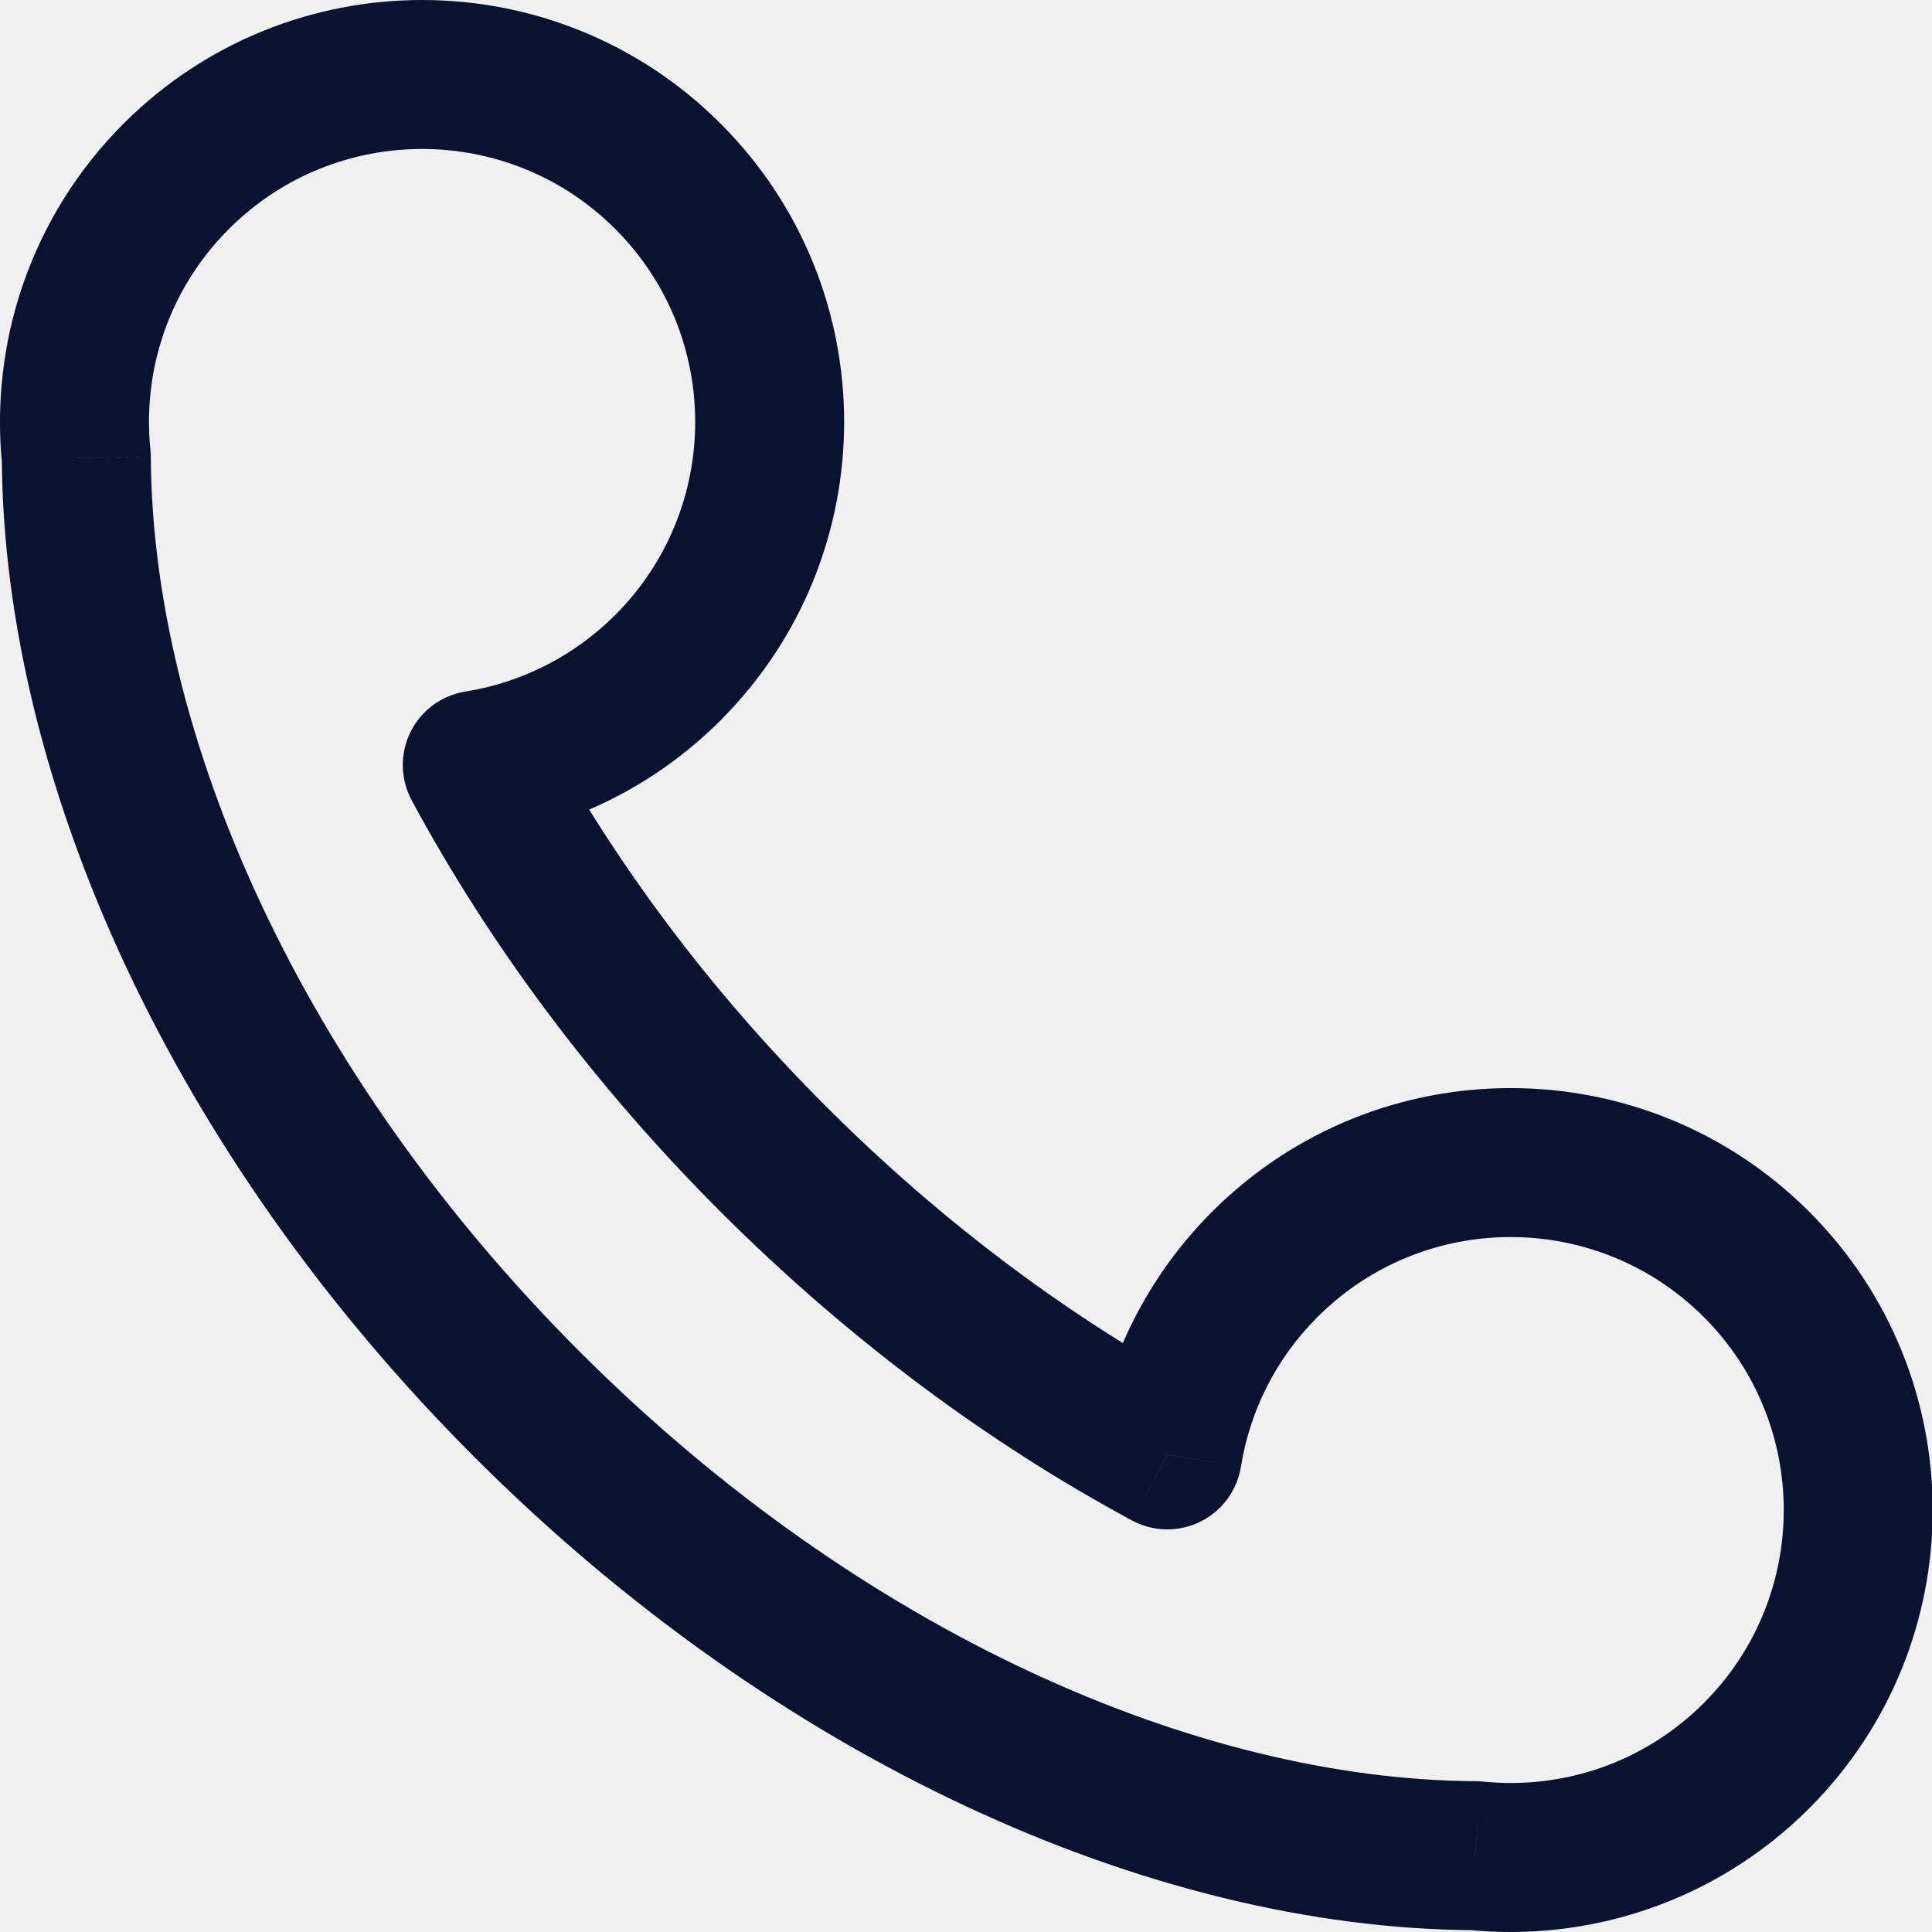
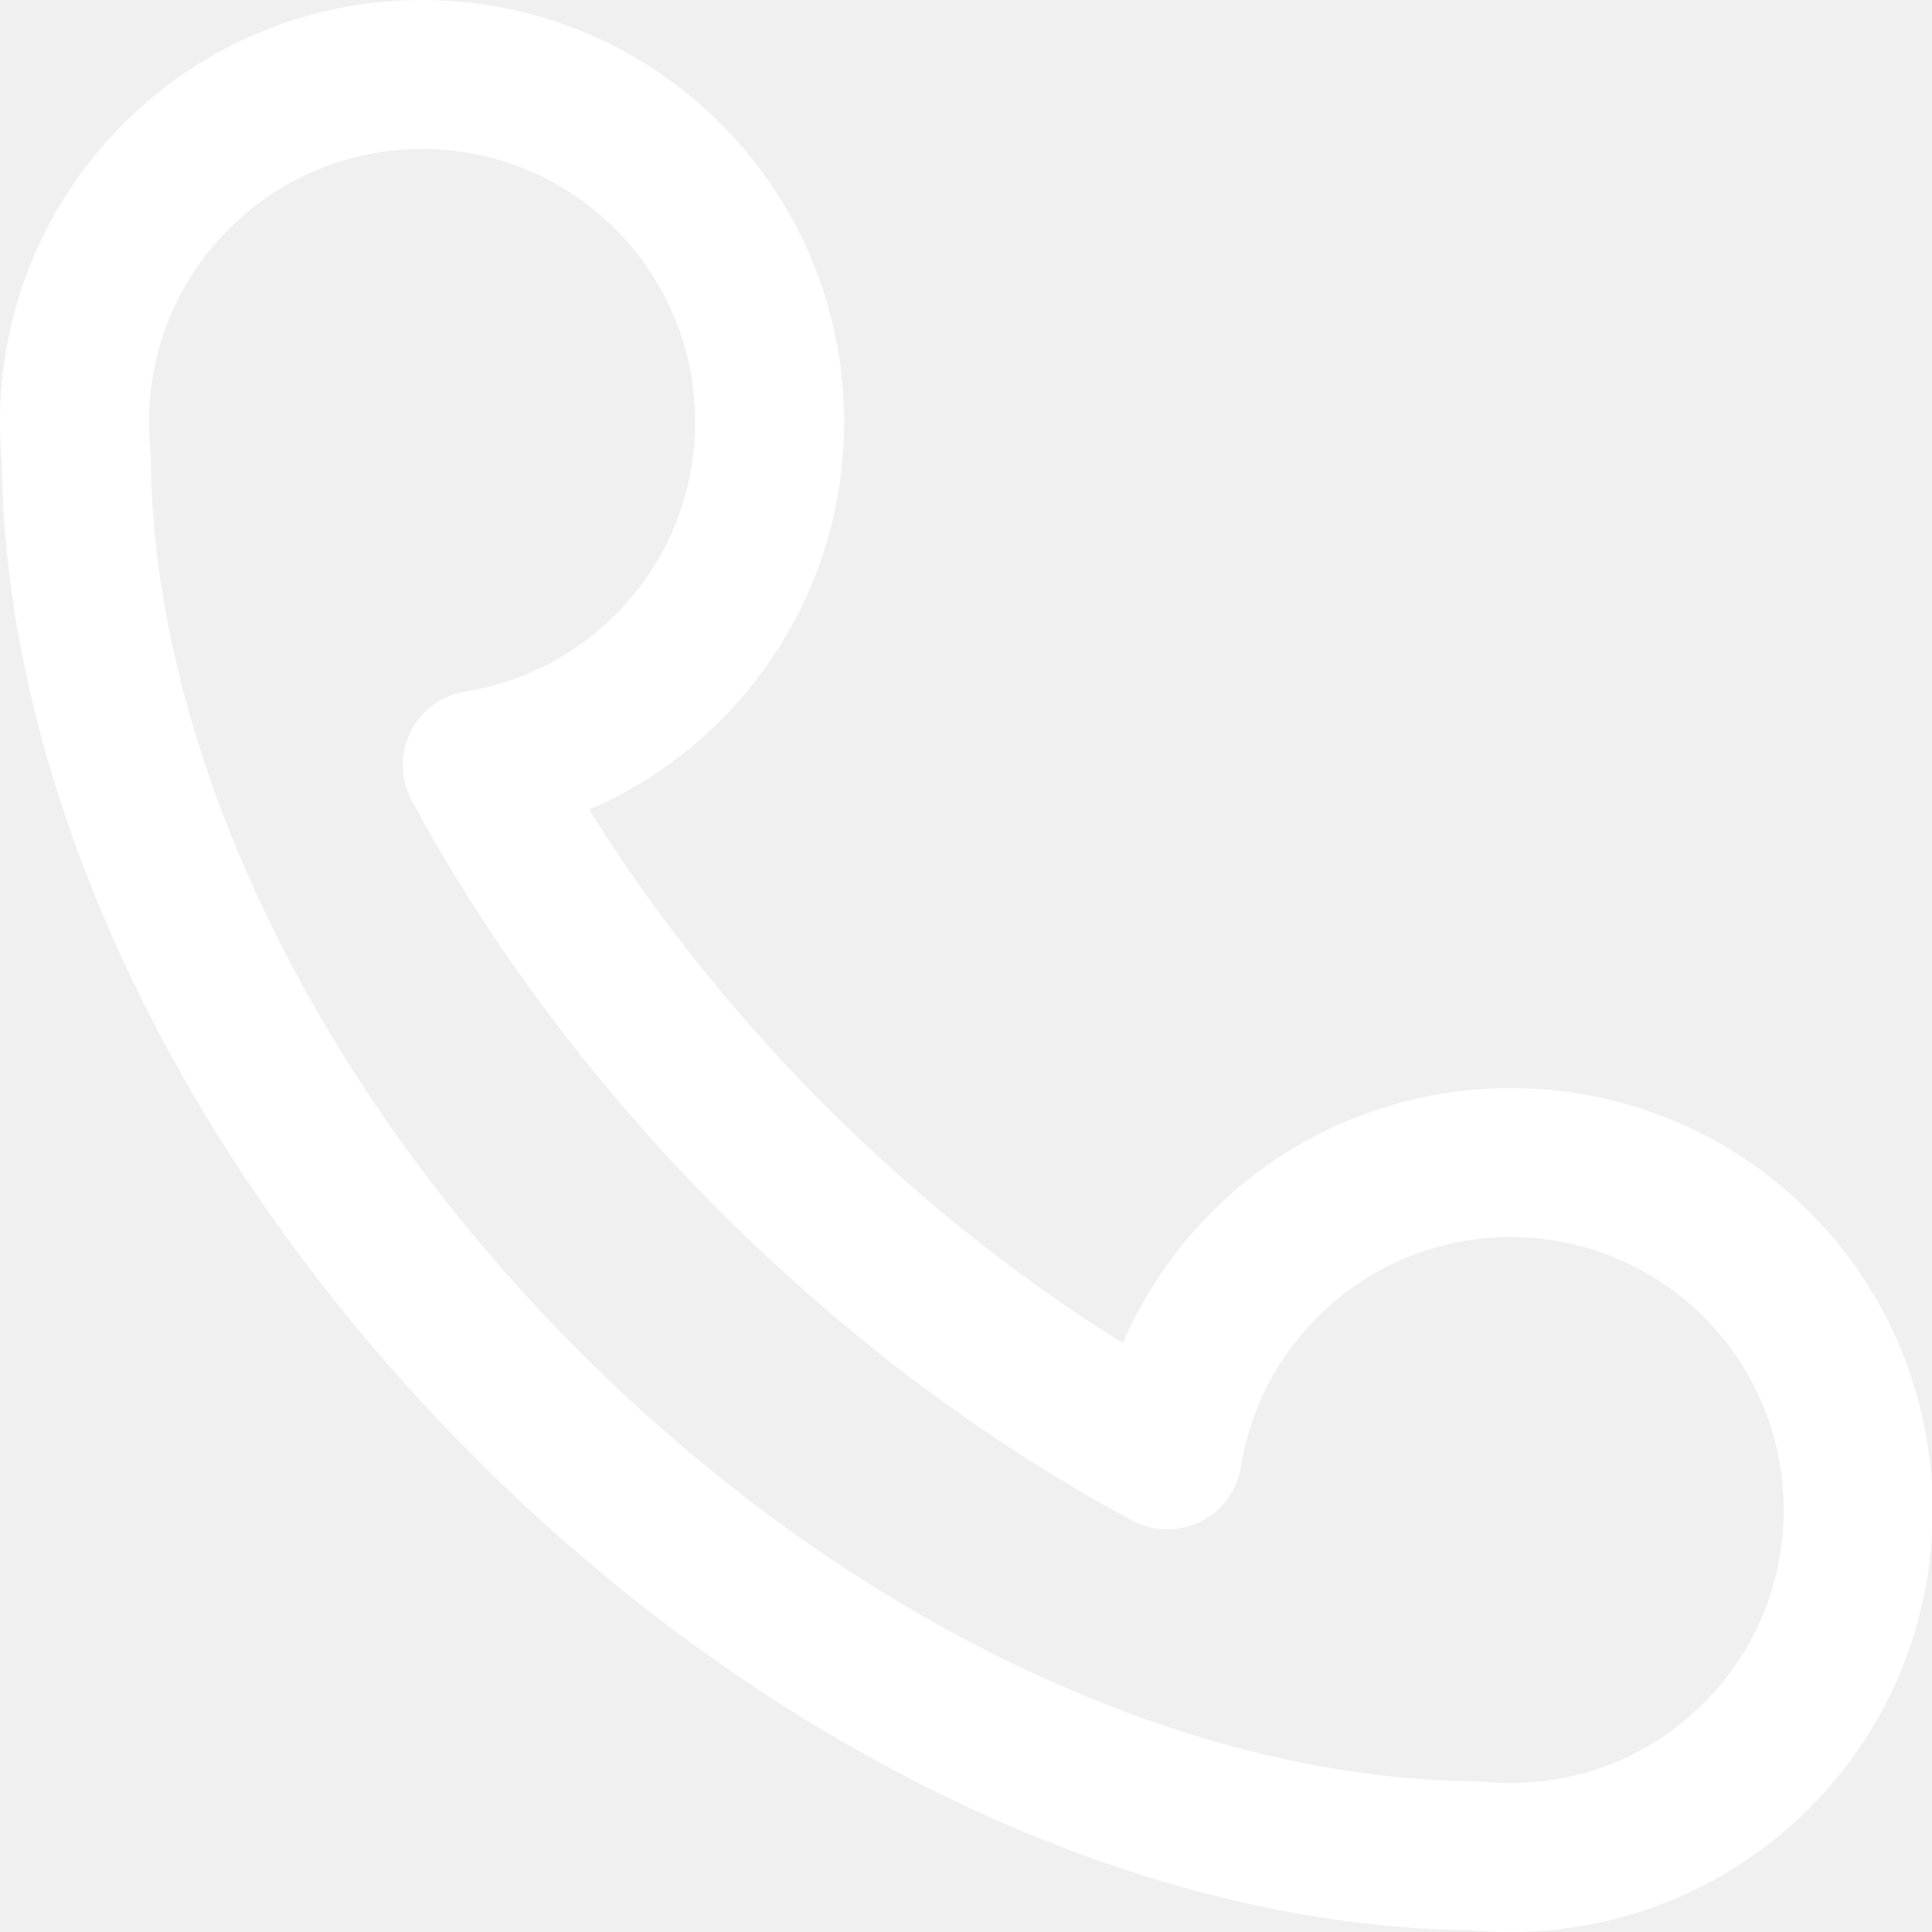
<svg xmlns="http://www.w3.org/2000/svg" width="16" height="16" viewBox="0 0 16 16" fill="none">
-   <path d="M0.632 3.791L1.249 3.788C1.249 3.768 1.248 3.748 1.246 3.728L0.632 3.791ZM12.213 15.368L12.277 14.754C12.257 14.752 12.237 14.751 12.217 14.751L12.213 15.368ZM3.953 6.336L3.855 5.727C3.658 5.758 3.488 5.883 3.399 6.063C3.311 6.242 3.315 6.453 3.41 6.629L3.953 6.336ZM9.668 12.049L9.375 12.592C9.551 12.687 9.762 12.69 9.941 12.602C10.12 12.513 10.245 12.344 10.277 12.146L9.668 12.049ZM1.896 1.896C2.779 1.013 4.212 1.013 5.095 1.896L5.967 1.023C4.602 -0.341 2.389 -0.341 1.024 1.023L1.896 1.896ZM5.095 1.896C5.978 2.779 5.978 4.21 5.095 5.093L5.967 5.966C7.332 4.601 7.332 2.388 5.967 1.023L5.095 1.896ZM10.911 10.907C11.794 10.024 13.226 10.024 14.11 10.907L14.982 10.034C13.617 8.67 11.404 8.67 10.039 10.034L10.911 10.907ZM14.11 10.907C14.993 11.79 14.993 13.221 14.11 14.104L14.982 14.977C16.347 13.612 16.347 11.399 14.982 10.034L14.11 10.907ZM4.804 11.197C2.48 8.874 1.262 6.082 1.249 3.788L0.015 3.795C0.031 6.485 1.434 9.572 3.932 12.07L4.804 11.197ZM1.246 3.728C1.178 3.073 1.395 2.397 1.896 1.896L1.024 1.023C0.249 1.798 -0.085 2.846 0.018 3.854L1.246 3.728ZM14.11 14.104C13.609 14.605 12.932 14.822 12.277 14.754L12.15 15.982C13.159 16.085 14.207 15.751 14.982 14.977L14.11 14.104ZM12.217 14.751C9.921 14.738 7.128 13.521 4.804 11.197L3.932 12.07C6.43 14.567 9.519 15.97 12.21 15.985L12.217 14.751ZM5.095 5.093C4.744 5.443 4.309 5.654 3.855 5.727L4.05 6.945C4.752 6.833 5.427 6.506 5.967 5.966L5.095 5.093ZM6.84 9.162C5.863 8.186 5.077 7.122 4.496 6.043L3.41 6.629C4.05 7.816 4.908 8.976 5.967 10.035L6.84 9.162ZM10.277 12.146C10.35 11.693 10.56 11.258 10.911 10.907L10.039 10.034C9.498 10.575 9.171 11.25 9.059 11.951L10.277 12.146ZM9.96 11.506C8.881 10.924 7.817 10.139 6.84 9.162L5.967 10.035C7.027 11.094 8.187 11.952 9.375 12.592L9.96 11.506Z" fill="#091331" />
+   <path d="M0.632 3.791L1.249 3.788C1.249 3.768 1.248 3.748 1.246 3.728L0.632 3.791ZM12.213 15.368L12.277 14.754C12.257 14.752 12.237 14.751 12.217 14.751L12.213 15.368ZM3.953 6.336L3.855 5.727C3.658 5.758 3.488 5.883 3.399 6.063C3.311 6.242 3.315 6.453 3.41 6.629L3.953 6.336ZM9.668 12.049L9.375 12.592C9.551 12.687 9.762 12.69 9.941 12.602C10.12 12.513 10.245 12.344 10.277 12.146L9.668 12.049ZM1.896 1.896C2.779 1.013 4.212 1.013 5.095 1.896L5.967 1.023C4.602 -0.341 2.389 -0.341 1.024 1.023L1.896 1.896ZM5.095 1.896C5.978 2.779 5.978 4.21 5.095 5.093L5.967 5.966C7.332 4.601 7.332 2.388 5.967 1.023L5.095 1.896ZM10.911 10.907C11.794 10.024 13.226 10.024 14.11 10.907L14.982 10.034C13.617 8.67 11.404 8.67 10.039 10.034L10.911 10.907ZM14.11 10.907C14.993 11.79 14.993 13.221 14.11 14.104L14.982 14.977C16.347 13.612 16.347 11.399 14.982 10.034L14.11 10.907ZM4.804 11.197C2.48 8.874 1.262 6.082 1.249 3.788L0.015 3.795C0.031 6.485 1.434 9.572 3.932 12.07L4.804 11.197ZM1.246 3.728C1.178 3.073 1.395 2.397 1.896 1.896L1.024 1.023C0.249 1.798 -0.085 2.846 0.018 3.854L1.246 3.728ZM14.11 14.104C13.609 14.605 12.932 14.822 12.277 14.754L12.15 15.982C13.159 16.085 14.207 15.751 14.982 14.977L14.11 14.104ZM12.217 14.751C9.921 14.738 7.128 13.521 4.804 11.197L3.932 12.07C6.43 14.567 9.519 15.97 12.21 15.985L12.217 14.751ZM5.095 5.093C4.744 5.443 4.309 5.654 3.855 5.727L4.05 6.945C4.752 6.833 5.427 6.506 5.967 5.966L5.095 5.093ZM6.84 9.162C5.863 8.186 5.077 7.122 4.496 6.043L3.41 6.629C4.05 7.816 4.908 8.976 5.967 10.035L6.84 9.162ZM10.277 12.146C10.35 11.693 10.56 11.258 10.911 10.907L10.039 10.034C9.498 10.575 9.171 11.25 9.059 11.951L10.277 12.146ZM9.96 11.506C8.881 10.924 7.817 10.139 6.84 9.162L5.967 10.035C7.027 11.094 8.187 11.952 9.375 12.592L9.96 11.506Z" fill="white" />
</svg>
